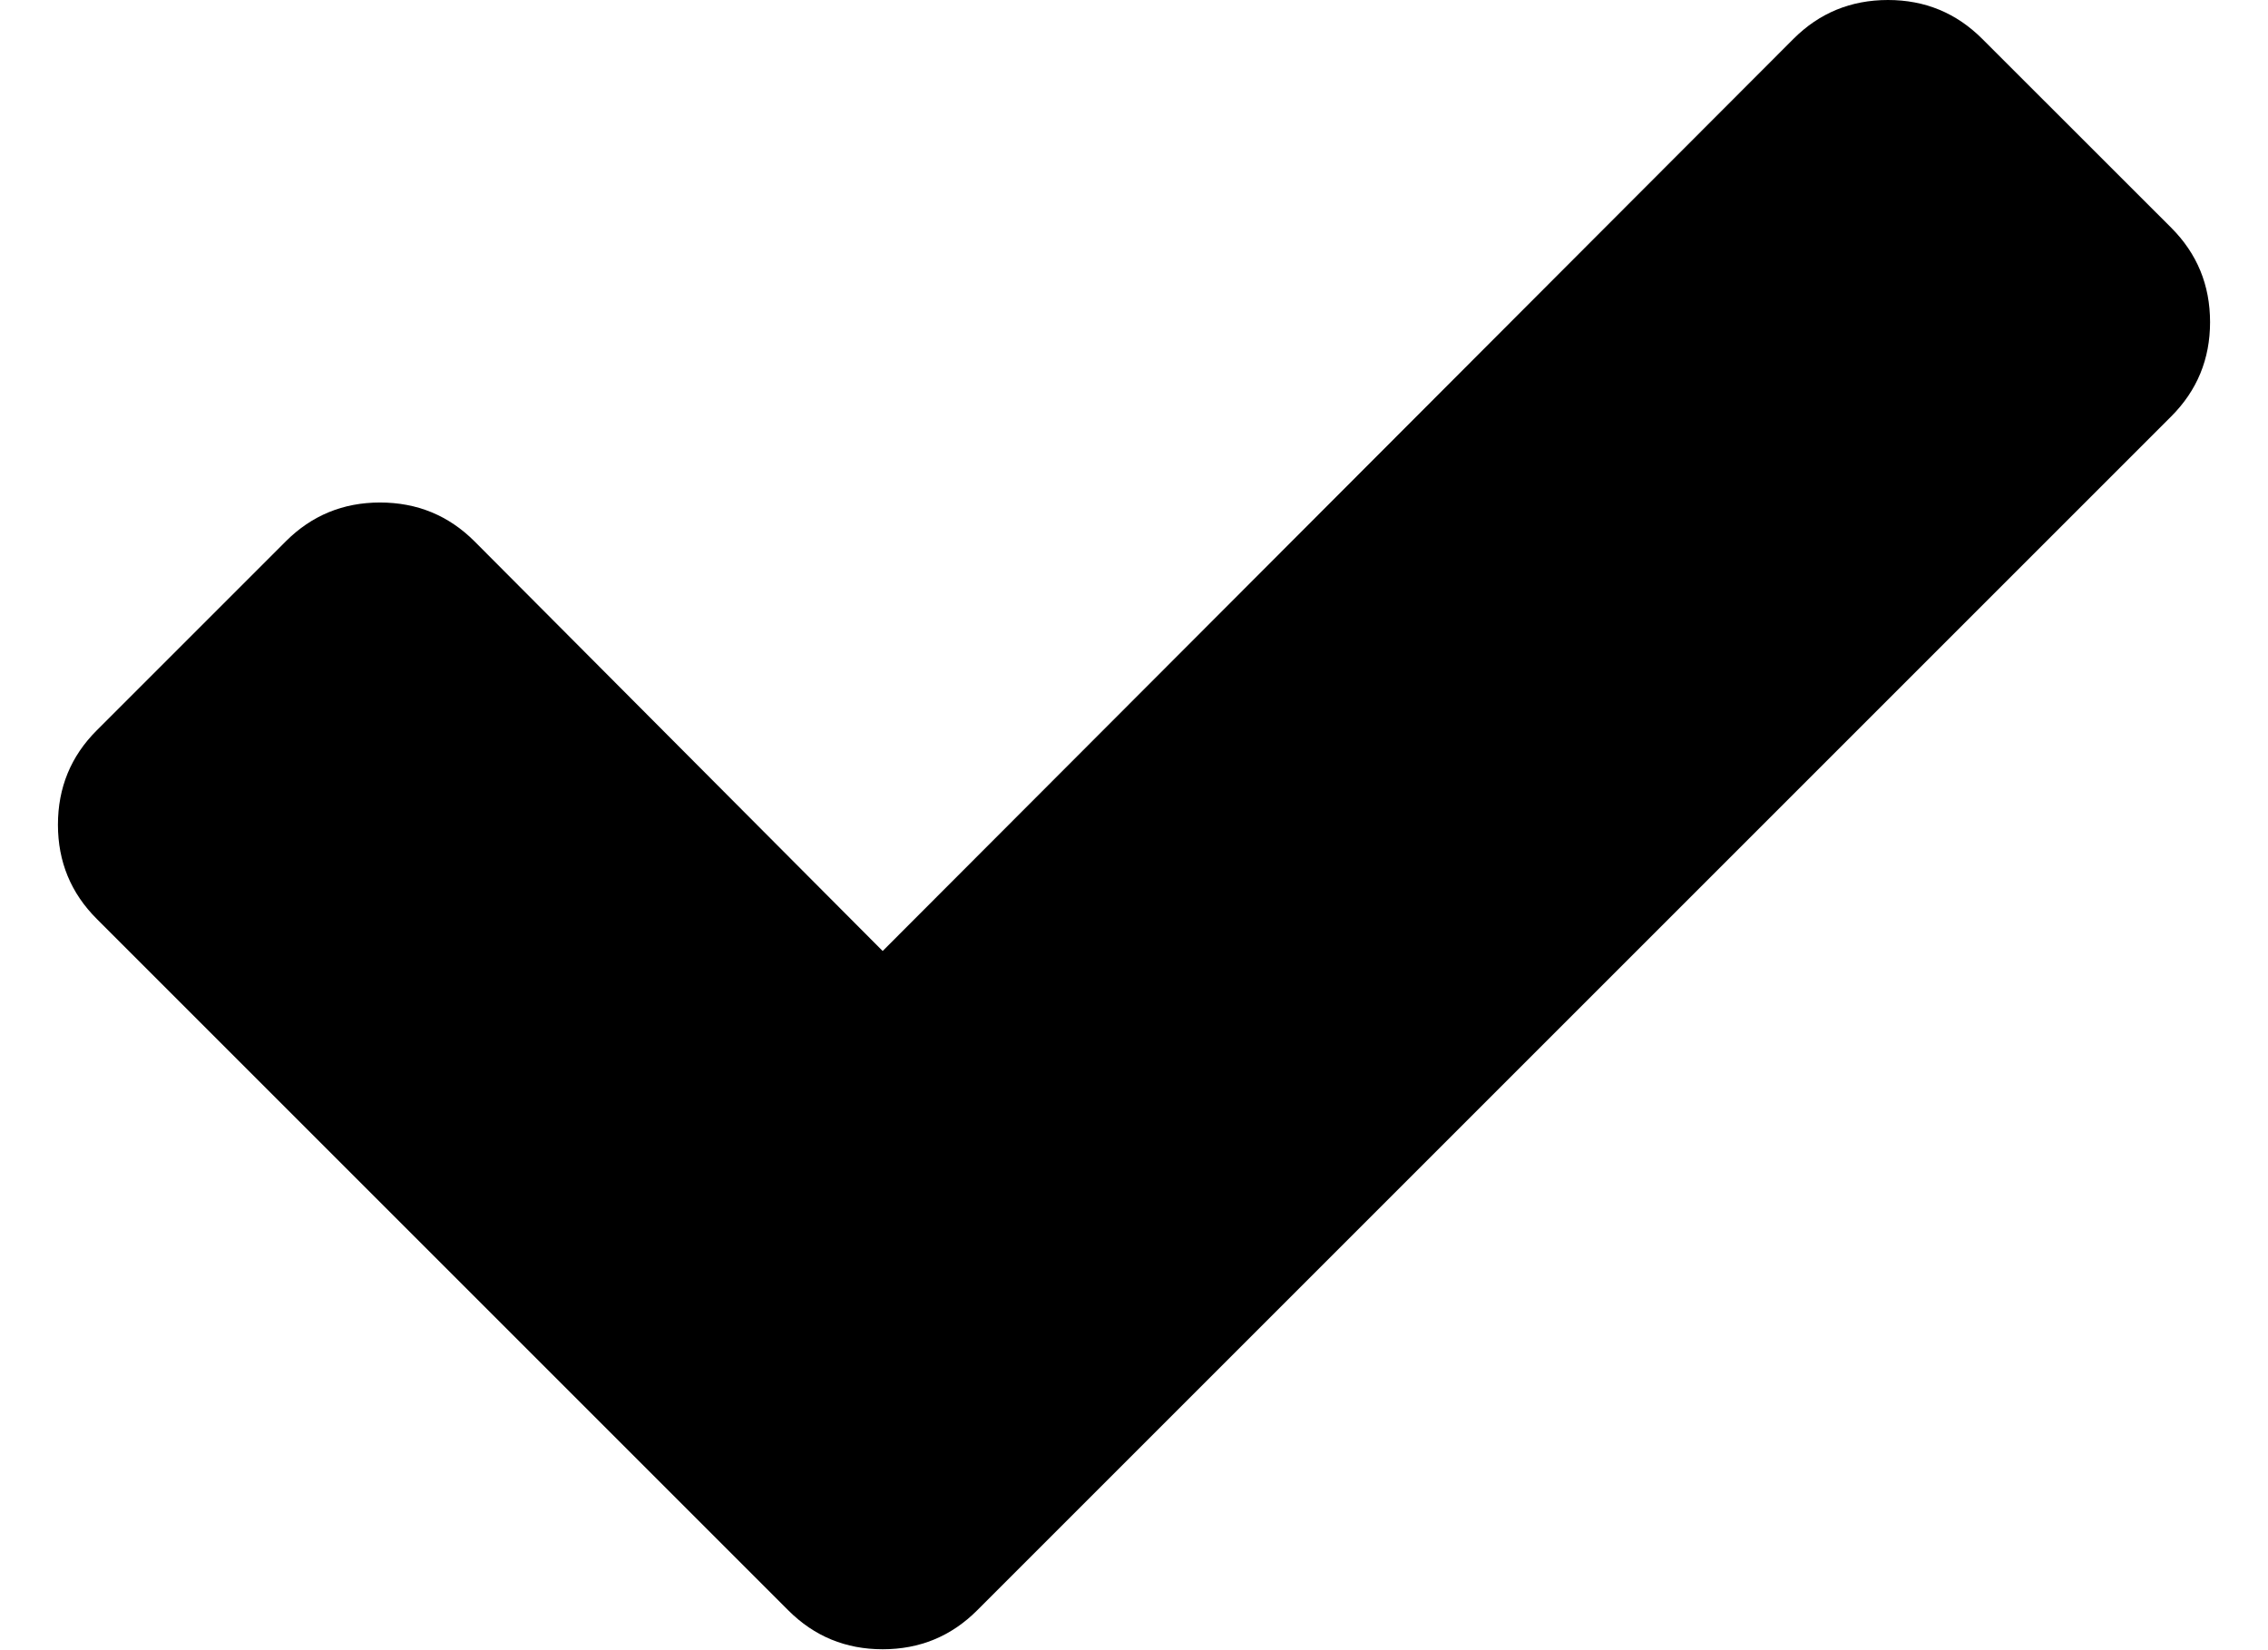
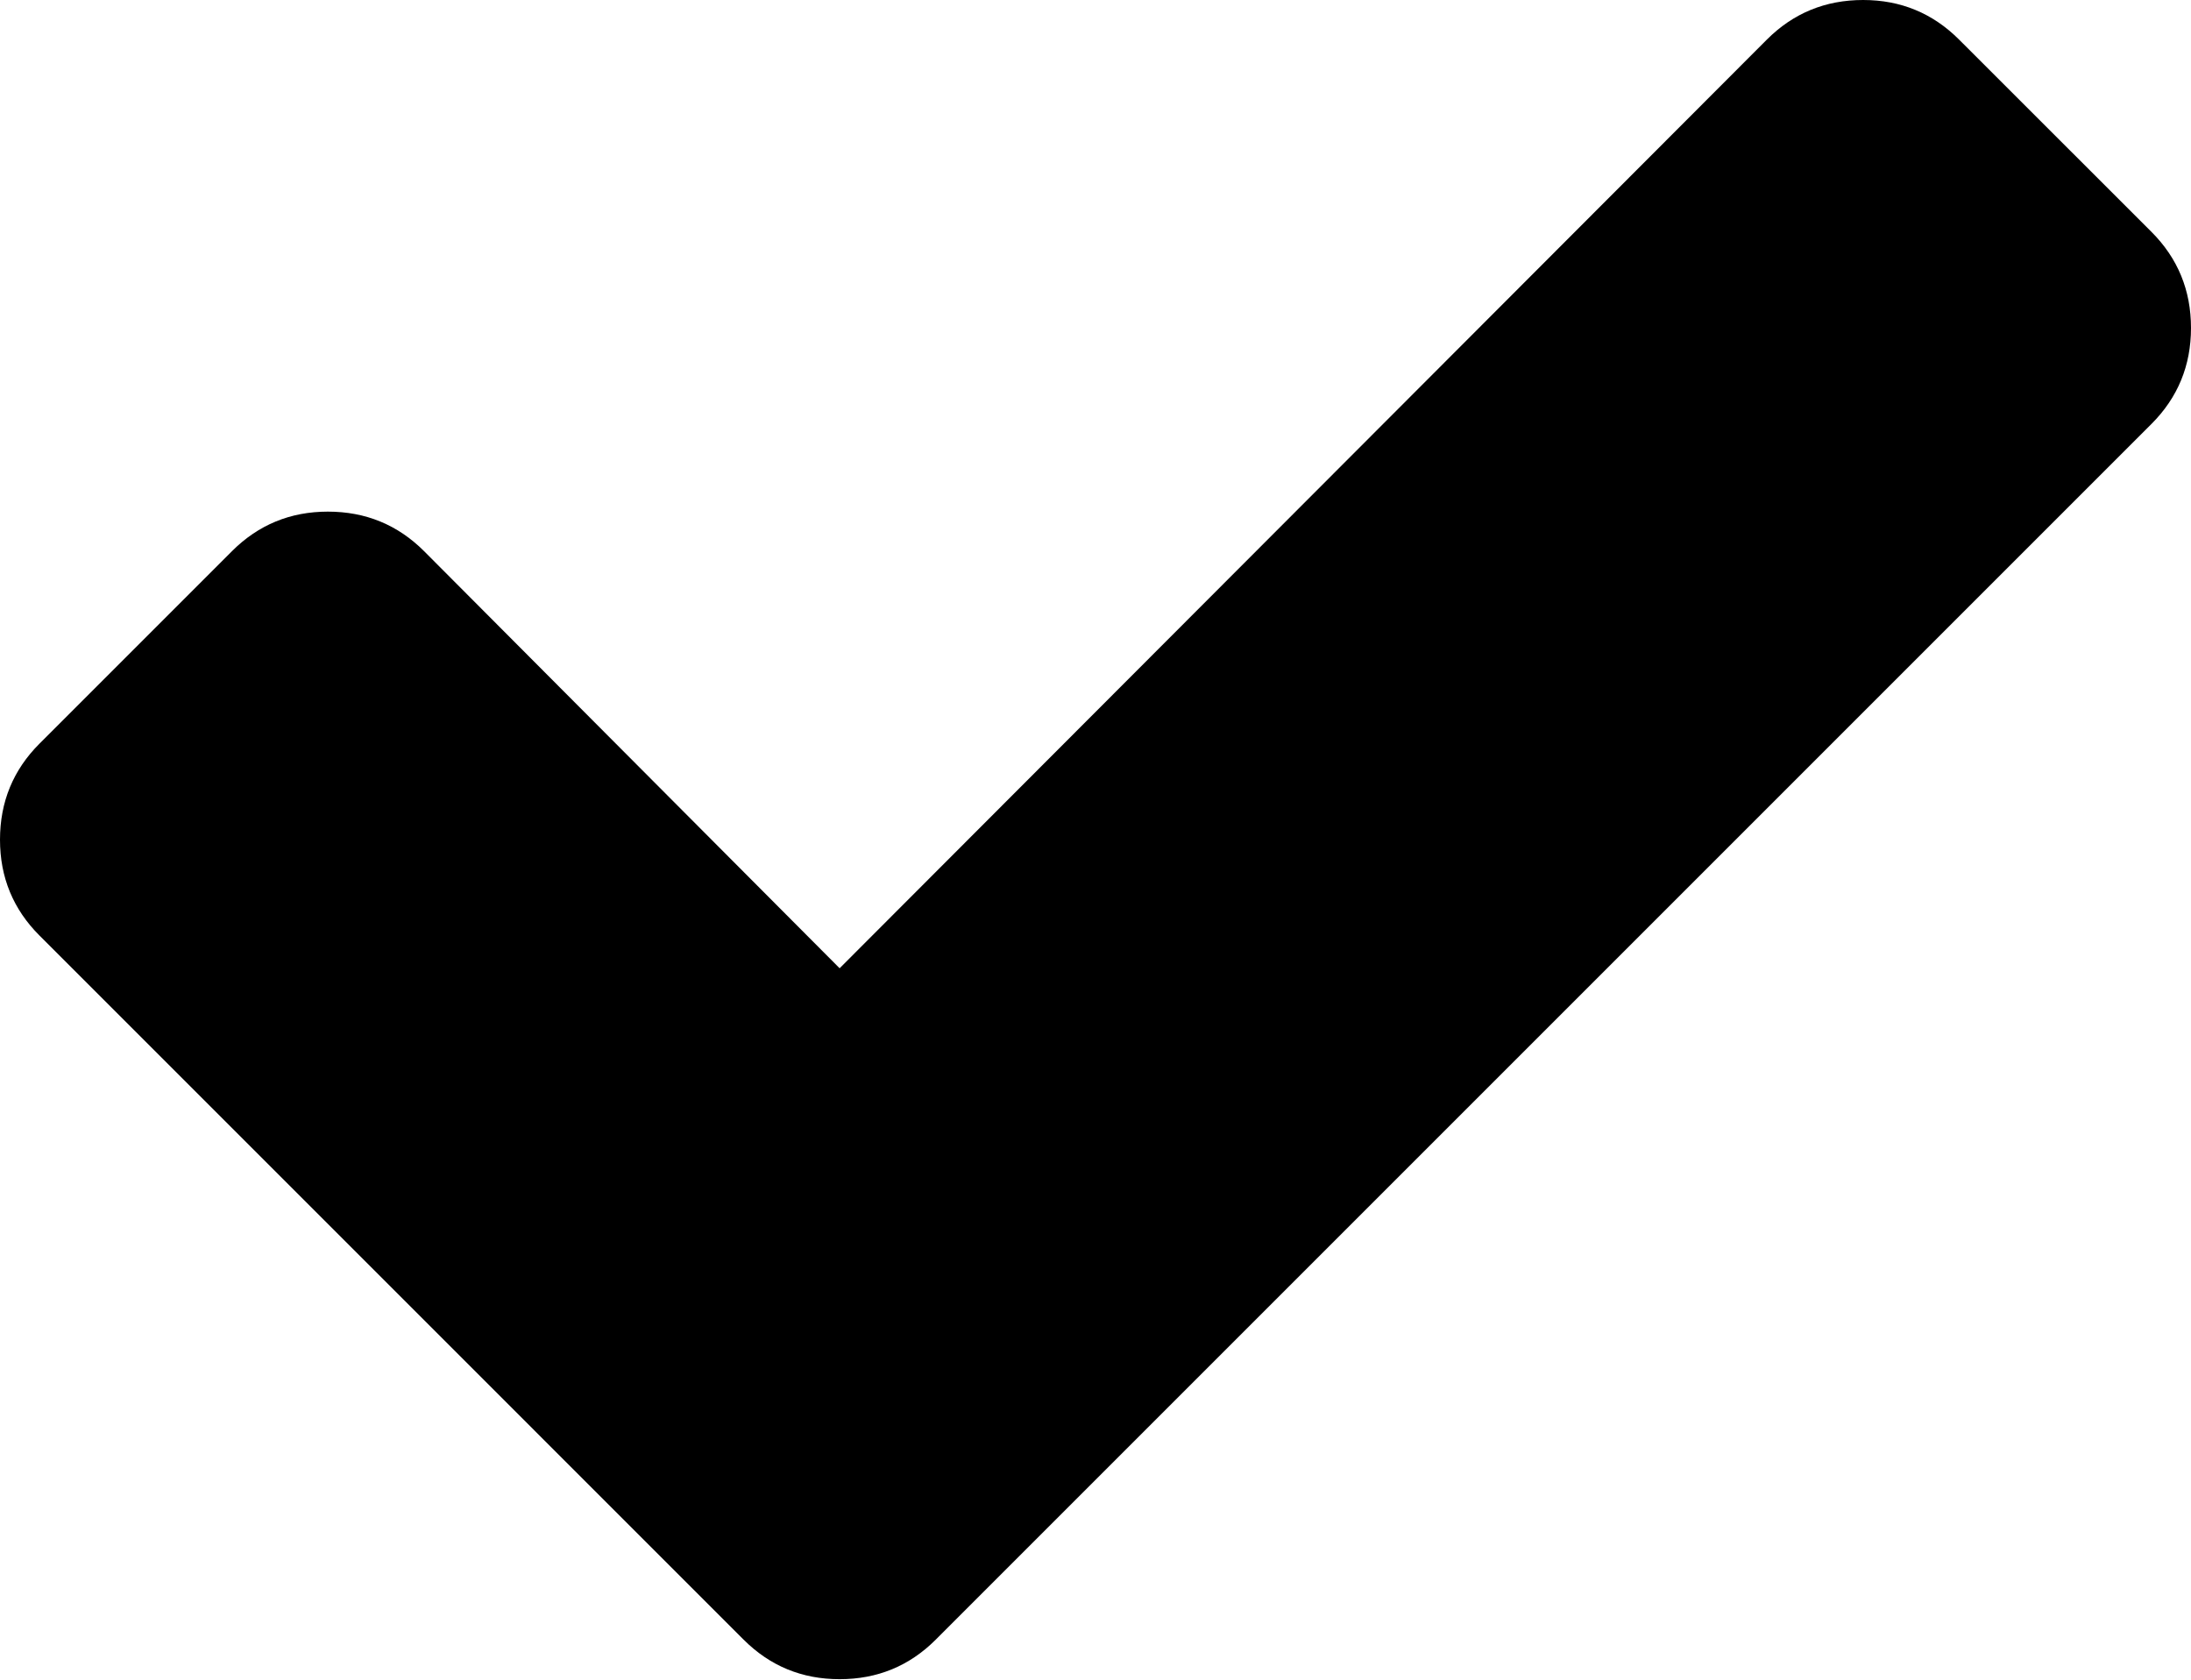
- <svg xmlns="http://www.w3.org/2000/svg" version="1.1" x="0" y="0" width="22" height="16" viewBox="0, 0, 22, 16">
+ <svg xmlns="http://www.w3.org/2000/svg" version="1.1" x="0" y="0" width="20.876" height="16" viewBox="0, 0, 20.876, 16">
  <g id="Background">
-     <rect x="0" y="0" width="22" height="16" fill="#000000" fill-opacity="0" />
+     <rect x="0" y="0" width="20.876" height="16" fill="#000000" fill-opacity="0" />
  </g>
-   <g id="Layer_1" display="none">
-     <path d="M21.687,0.85 L21.688,0.85 L21.688,2.55 L21.687,2.55 L21.687,0.85 z" fill="#000000" />
-     <path d="M11,0 C11.584,0.035 12.142,0.385 12.266,1 L14.333,1 C14.702,1 15,1.298 15,1.667 L15,3 C15,3.368 14.702,3.667 14.333,3.667 L7.667,3.667 C7.298,3.667 7,3.368 7,3 L7,1.667 C7,1.298 7.298,1 7.667,1 L9.734,1 C9.806,0.311 10.454,0.11 11,0 z" fill="#000000" />
-     <path d="M17,2 C17.552,2 18,2.448 18,3 L18,15 C18,15.552 17.552,16 17,16 L5,16 C4.448,16 4,15.552 4,15 L4,3 C4,2.448 4.448,2 5,2 L6,2 L6,3.003 C6,3.924 6.746,4.67 7.667,4.67 L14.333,4.67 C15.254,4.67 16,3.924 16,3.003 L16,2 L17,2 z" fill="#000000" />
+   <g id="Background" />
+   <g id="Layer_1">
+     <path d="M21.687,0.85 L21.688,0.85 L21.688,2.55 L21.687,2.55 L21.687,0.85 z" fill="#000000" display="none" />
+     <path d="M11,-0 C11.584,0.035 12.142,0.385 12.266,1 L14.333,1 C14.702,1 15,1.298 15,1.667 L15,3 C15,3.368 14.702,3.667 14.333,3.667 L7.667,3.667 C7.298,3.667 7,3.368 7,3 L7,1.667 C7,1.298 7.298,1 7.667,1 L9.734,1 C9.806,0.311 10.454,0.11 11,-0 z" fill="#000000" display="none" />
+     <path d="M17,2 C17.552,2 18,2.448 18,3 L18,15 C18,15.552 17.552,16 17,16 L5,16 C4.448,16 4,15.552 4,15 L4,3 C4,2.448 4.448,2 5,2 L6,2 L6,3.003 C6,3.924 6.746,4.67 7.667,4.67 L14.333,4.67 C15.254,4.67 16,3.924 16,3.003 L16,2 L17,2 z" fill="#000000" display="none" />
  </g>
  <g id="Layer_2">
-     <path d="M21.438,3.125 Q21.438,3.663 21.061,4.04 L11.31,13.791 L9.478,15.623 Q9.101,16 8.562,16 Q8.024,16 7.647,15.623 L5.815,13.791 L0.939,8.915 Q0.562,8.539 0.562,8.001 Q0.562,7.461 0.939,7.085 L2.772,5.252 Q3.149,4.875 3.686,4.875 Q4.226,4.875 4.603,5.252 L8.562,9.226 L17.397,0.377 Q17.774,0 18.314,0 Q18.851,0 19.228,0.377 L21.061,2.209 Q21.438,2.586 21.438,3.125 z" fill="#000000" />
+     <path d="M20.876,3.125 Q20.876,3.663 20.499,4.04 L10.748,13.791 L8.916,15.623 Q8.539,16 8,16 Q7.462,16 7.085,15.623 L5.253,13.791 L0.377,8.915 Q-0,8.539 -0,8.001 Q-0,7.461 0.377,7.085 L2.21,5.252 Q2.587,4.875 3.124,4.875 Q3.664,4.875 4.041,5.252 L8,9.226 L16.835,0.377 Q17.212,0 17.752,0 Q18.289,0 18.666,0.377 L20.499,2.209 Q20.876,2.586 20.876,3.125 z" fill="#000000" />
  </g>
</svg>
